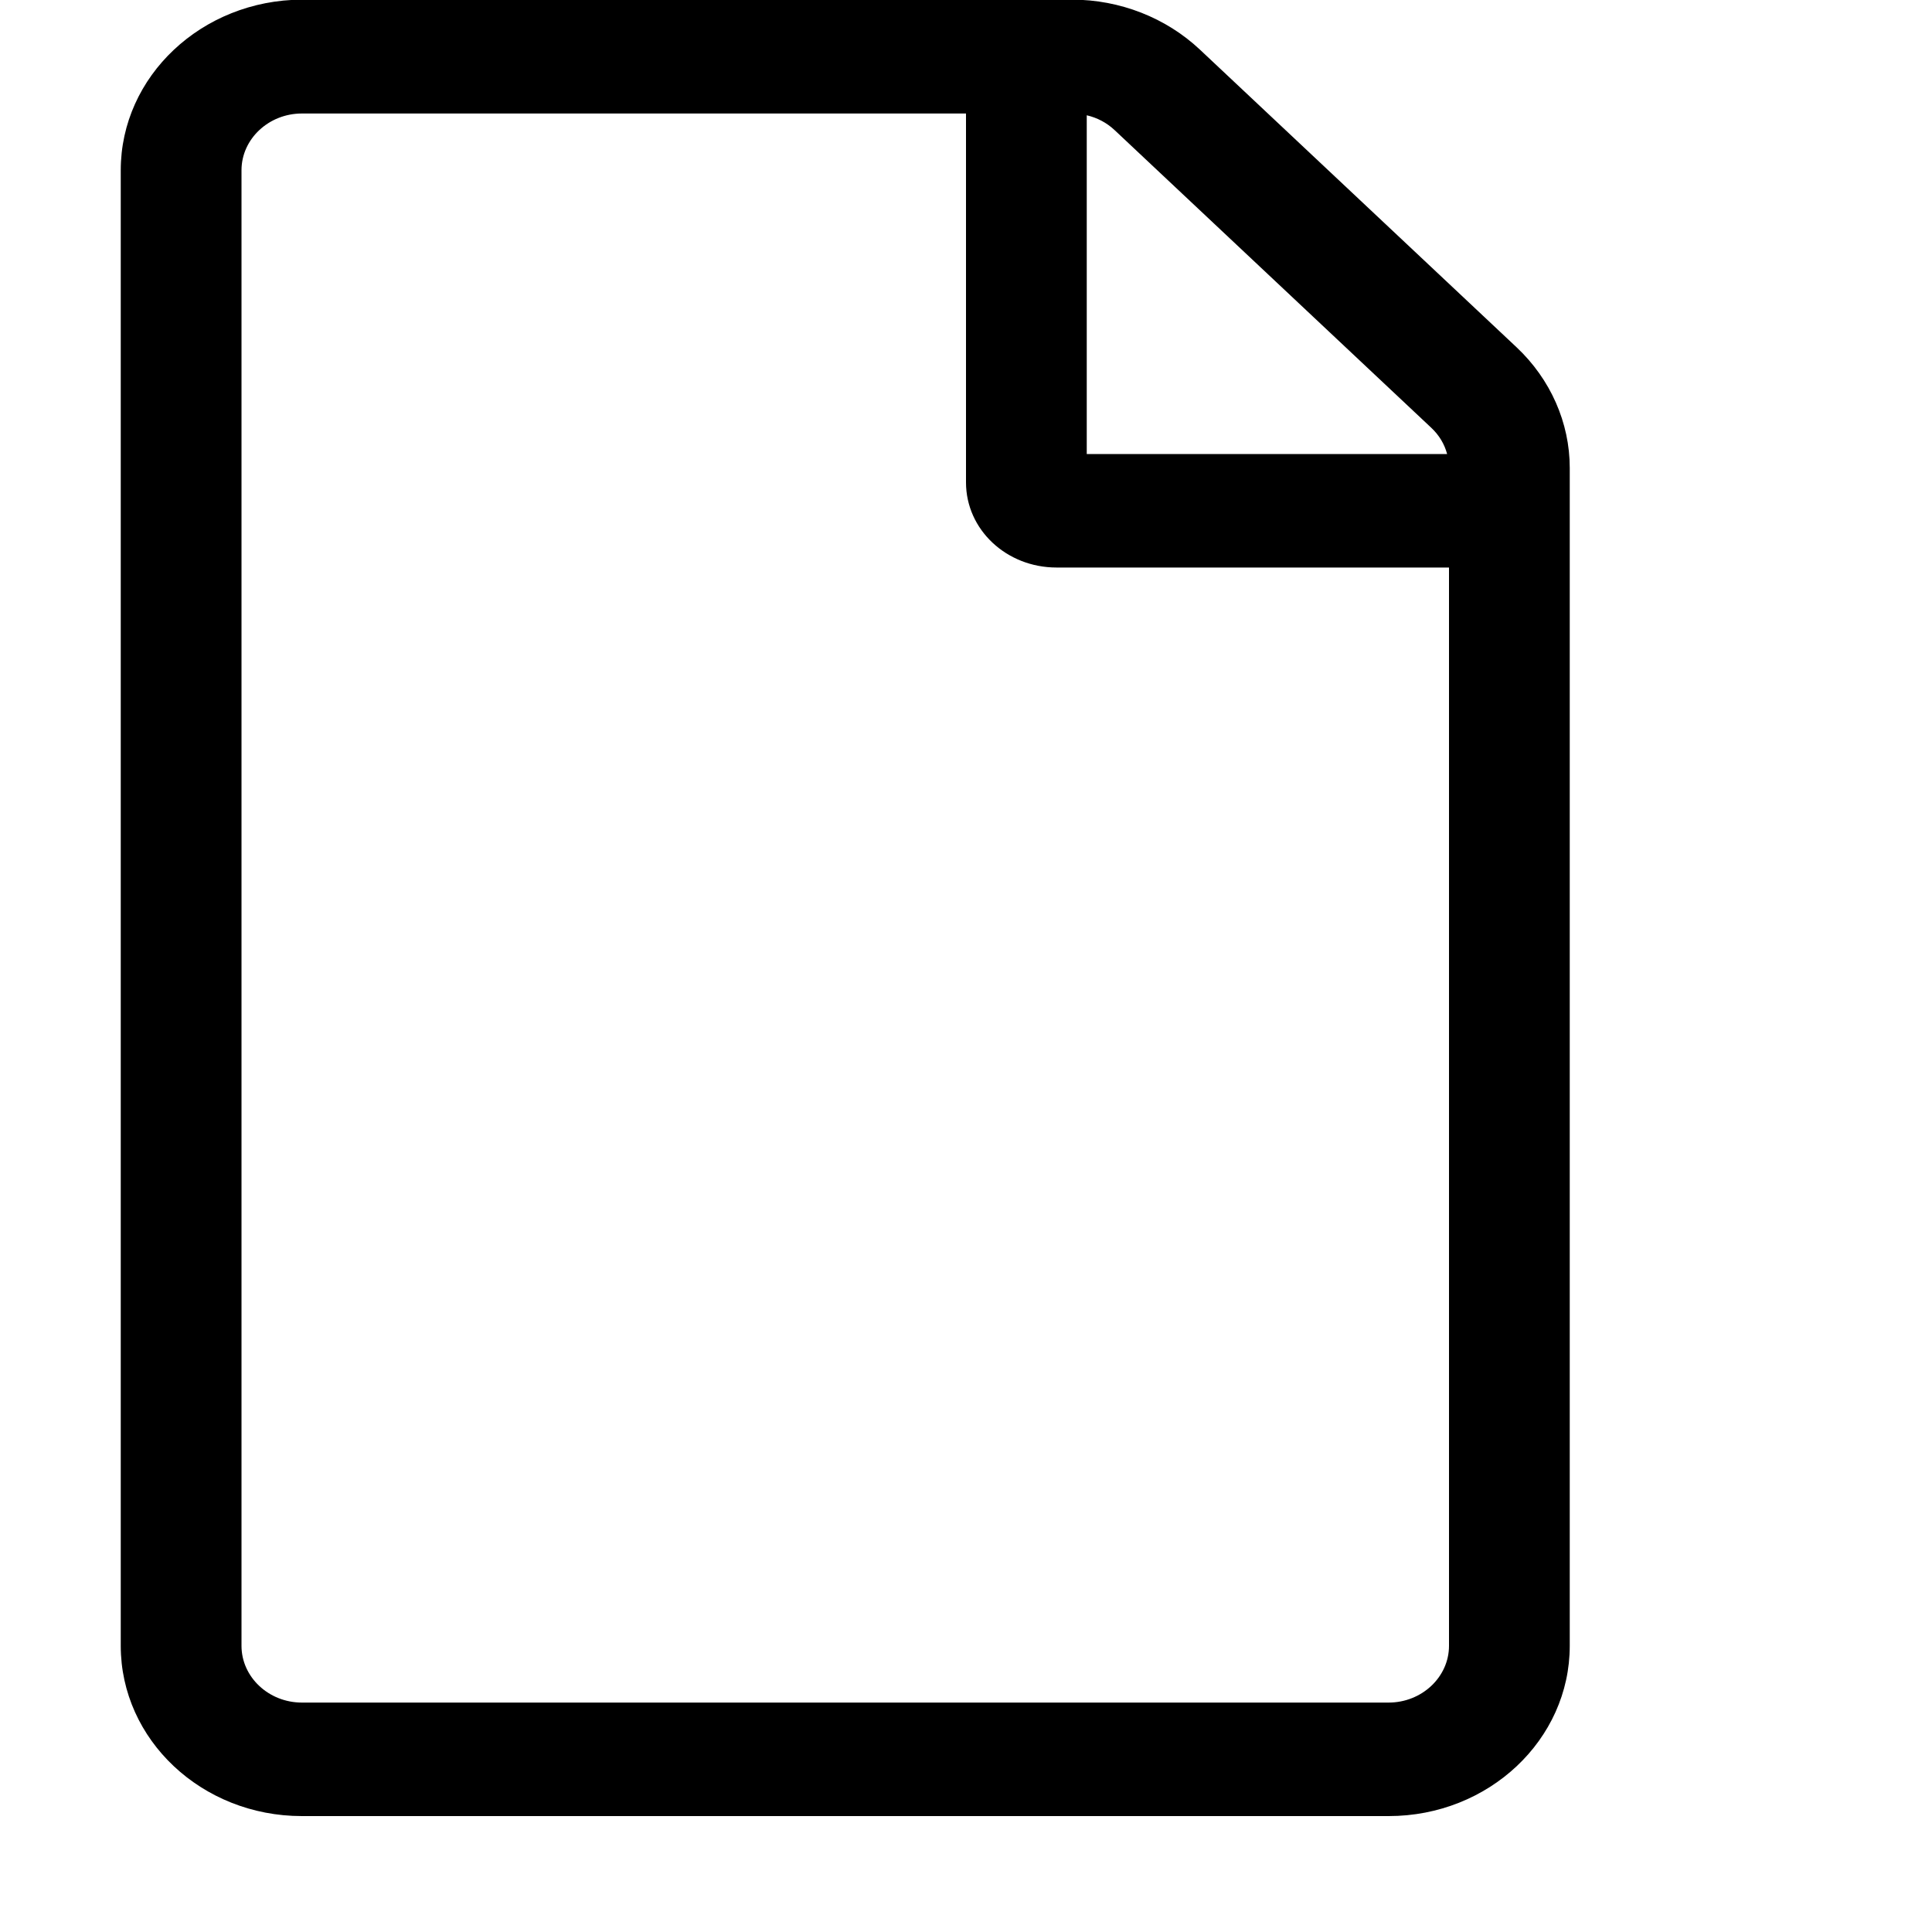
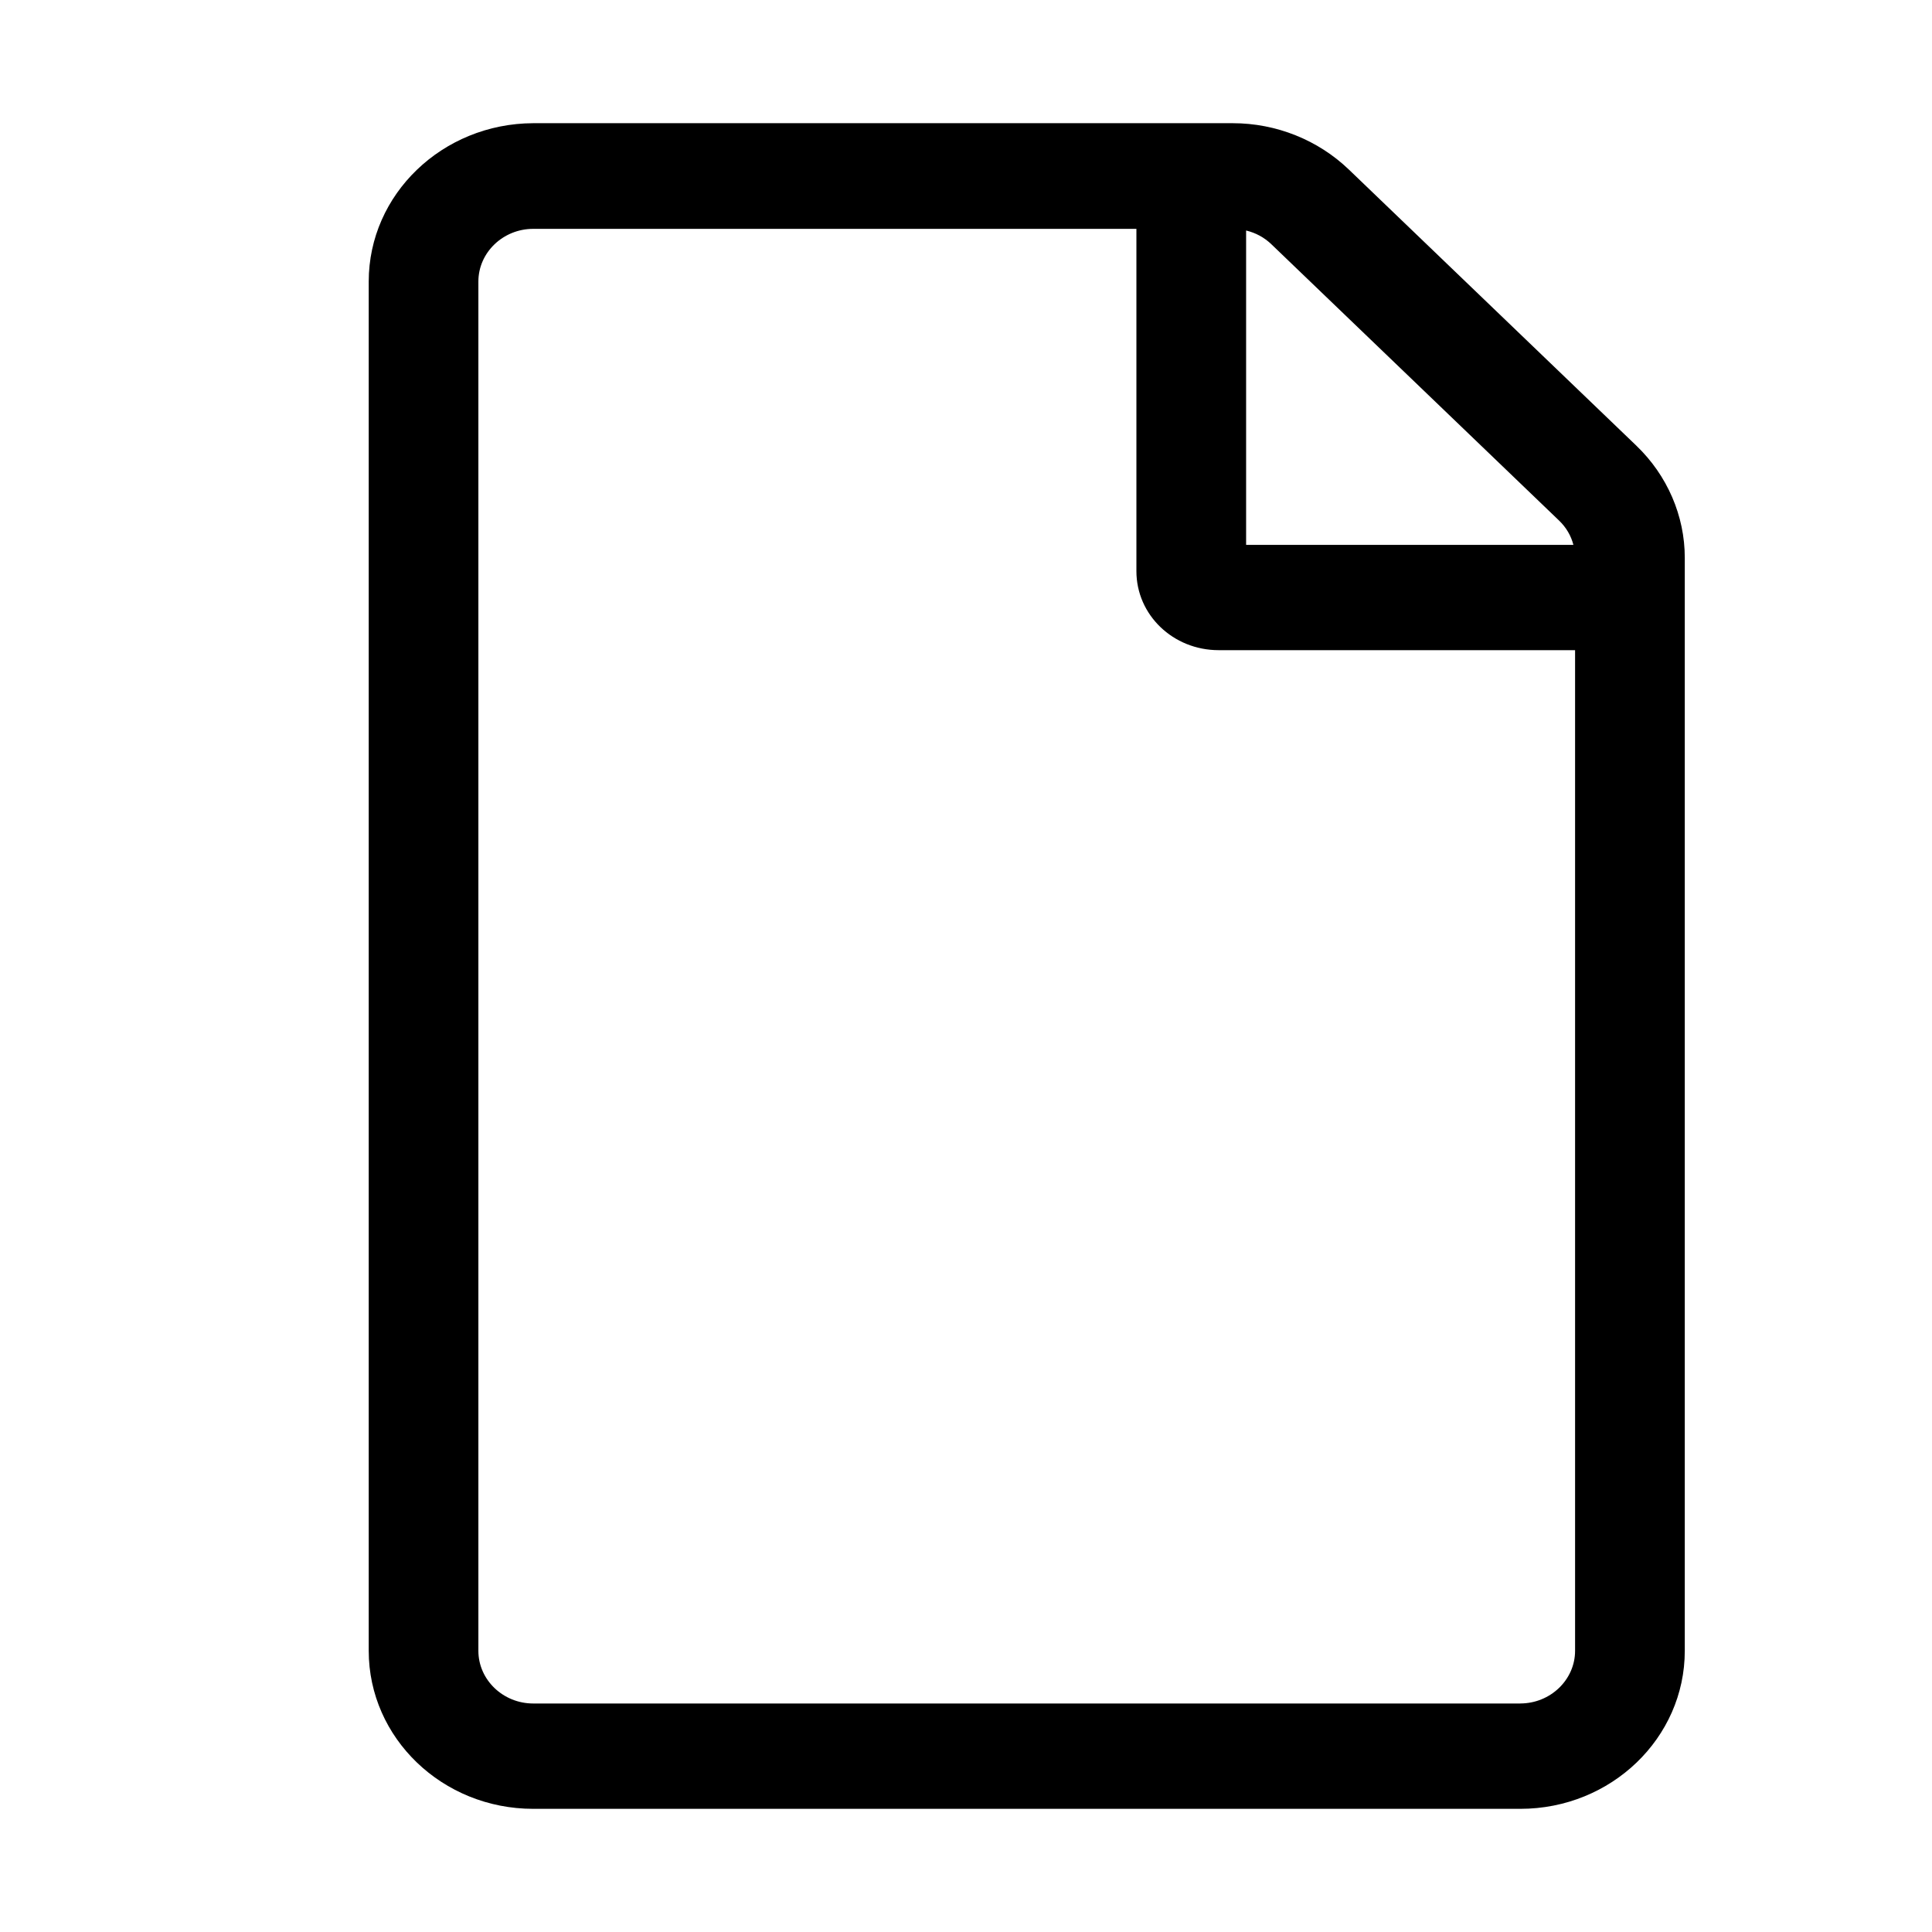
- <svg xmlns="http://www.w3.org/2000/svg" viewBox="0 0 512 512">
-   <path transform="translate(32),scale(1,0.94)" d="M369.9 97.9L286 14C277 5 264.8-.1 252.1-.1H48C21.5 0 0 21.5 0 48v416c0 26.5 21.5 48 48 48h288c26.5 0 48-21.5 48-48V131.9c0-12.7-5.1-25-14.1-34zm-22.6 22.7c2.1 2.1 3.5 4.6 4.2 7.4H256V32.5c2.8.7 5.3 2.1 7.4 4.2l83.9 83.9zM336 480H48c-8.8 0-16-7.2-16-16V48c0-8.8 7.2-16 16-16h176v104c0 13.3 10.7 24 24 24h104v304c0 8.8-7.2 16-16 16z" />
+ <svg xmlns="http://www.w3.org/2000/svg" width="128" height="128" version="1.1" viewBox="0 0 128 128">
+   <style type="text/css">.Invers{fill:#000000;}</style>
+   <path class="Invers" d="m108.42 29.534-19.051-18.297c-2.044-1.963-4.814-3.075-7.697-3.075h-46.344c-6.017 0.022-10.899 4.71-10.899 10.489v90.721c0 5.779 4.882 10.468 10.899 10.468h65.395c6.017 0 10.898-4.689 10.898-10.468v-72.423c0-2.77-1.158-5.452-3.202-7.415zm-5.132 4.95c0.477 0.458 0.795 1.003 0.954 1.614h-21.684v-20.826c0.636 0.153 1.204 0.458 1.68 0.916zm-2.566 78.377h-65.395c-1.998 0-3.633-1.57-3.633-3.489v-90.721c0-1.919 1.635-3.489 3.633-3.489h39.963v22.679c0 2.9 2.43 5.234 5.449 5.234h23.614v66.295c0 1.919-1.635 3.489-3.633 3.489z" style="stroke-width:.223" />
</svg>
